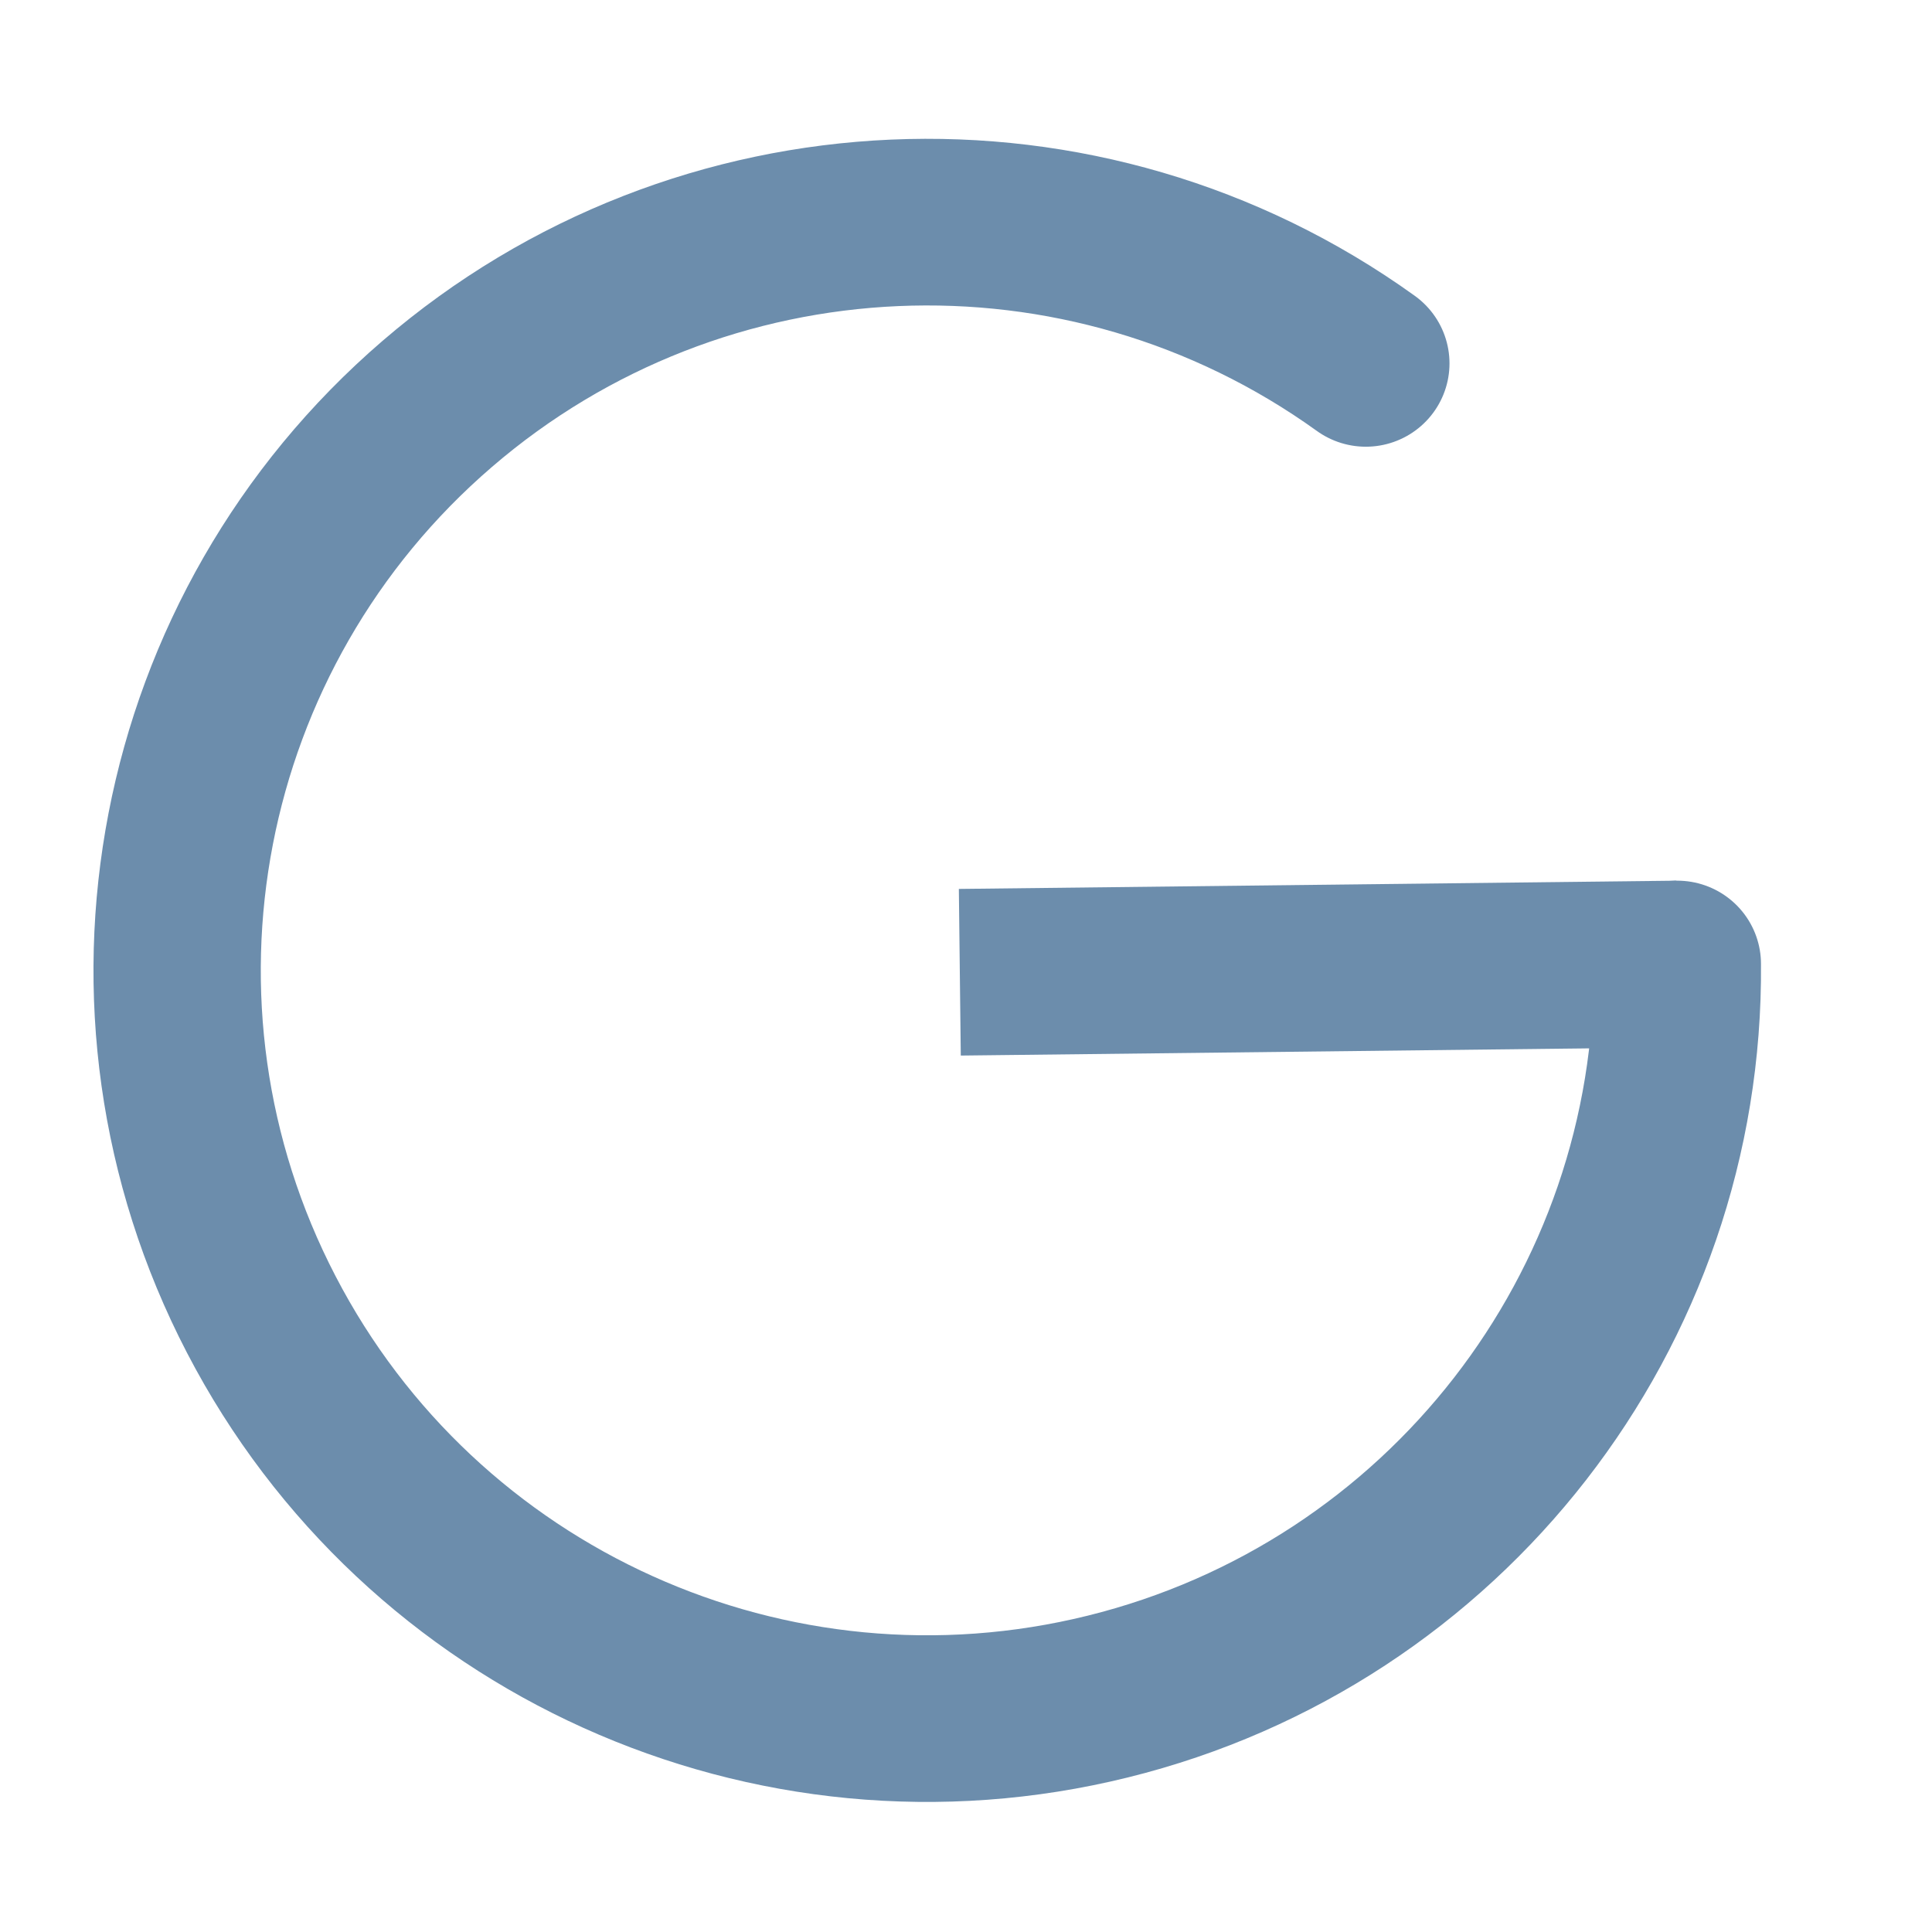
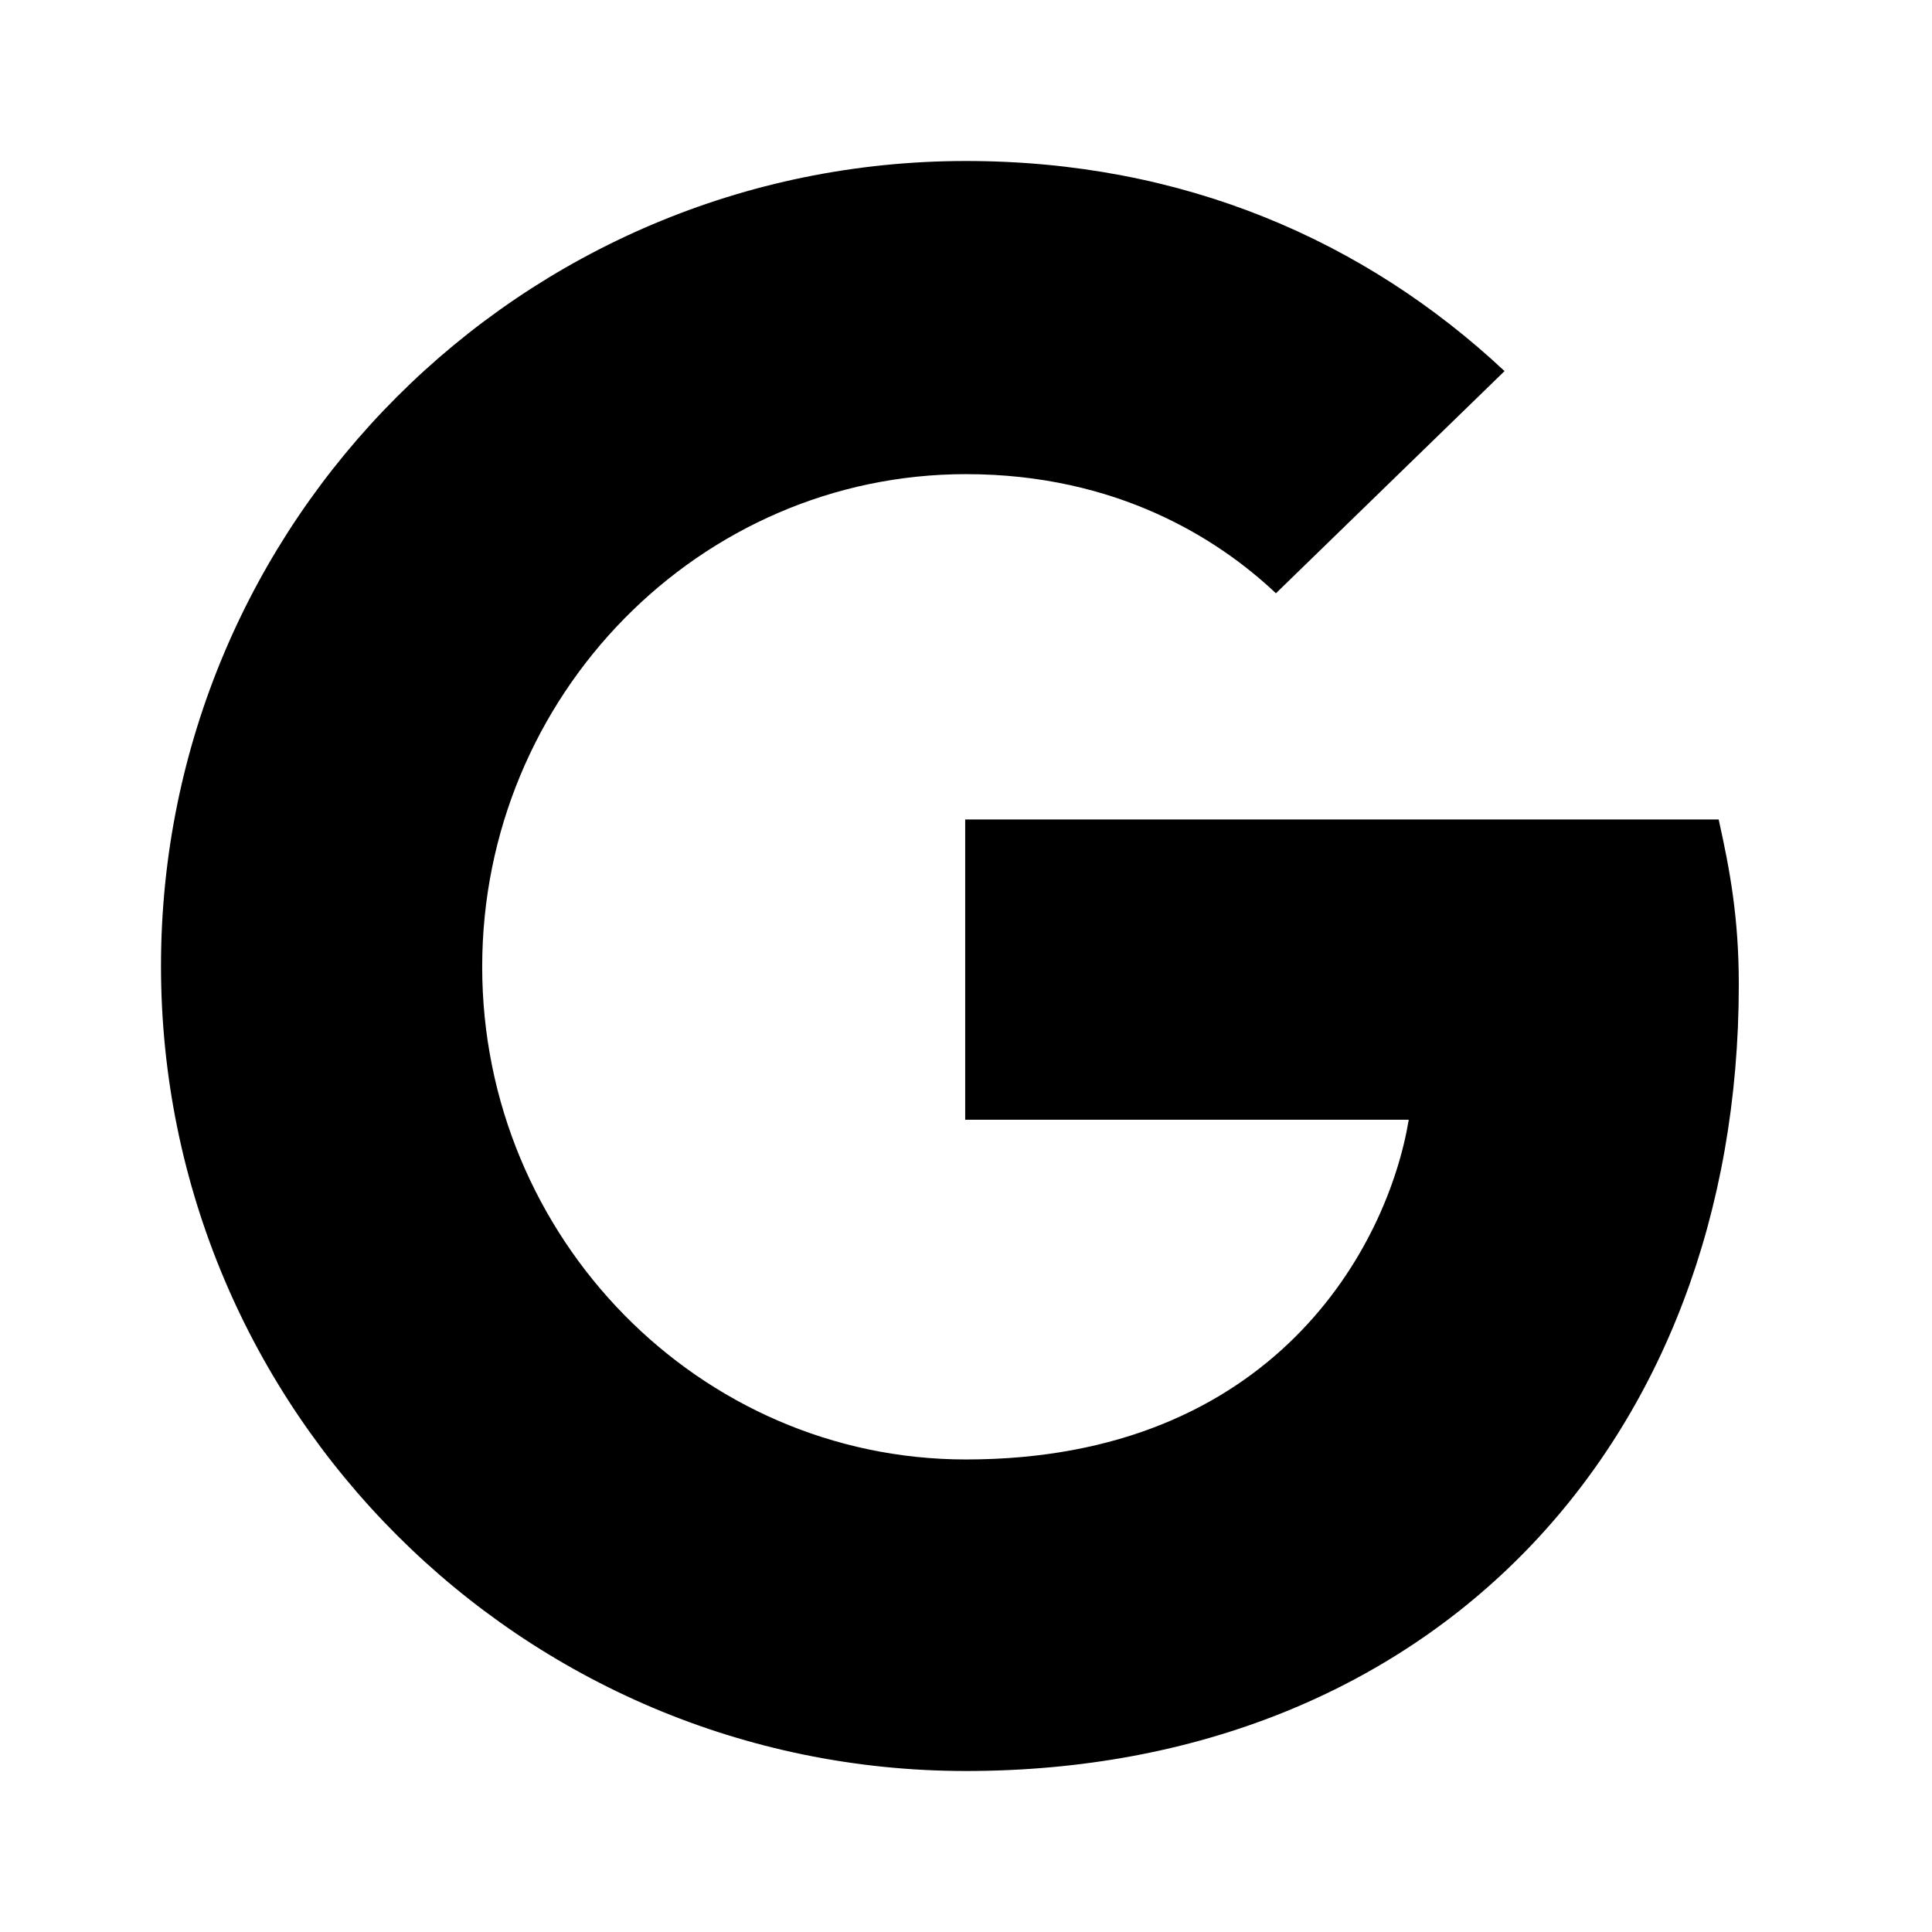
- <svg xmlns="http://www.w3.org/2000/svg" id="svg16" version="1.1" height="52" width="52" viewBox="0 0 5.2 5.2">
-   <defs id="defs20">
-     </defs>
-   <g transform="matrix(0.9284655,0,0,0.9247991,0.1749213,0.1975312)" style="stroke:#6c8dac;stroke-width:0.485;stroke-miterlimit:4;stroke-dasharray:none;stroke-opacity:1" id="g1929">
-     <path style="fill:#ff8080;fill-opacity:0;stroke:#6c8dac;stroke-width:0.485;stroke-linecap:round;stroke-linejoin:round;stroke-miterlimit:4;stroke-dasharray:none;stroke-opacity:1;paint-order:stroke markers fill" id="path1911" d="M 4.674,2.592 A 2.174,2.177 0 0 1 3.023,4.724 2.174,2.177 0 0 1 0.569,3.612 2.174,2.177 0 0 1 1.079,0.962 2.174,2.177 0 0 1 3.771,0.844" />
-     <path style="fill:none;stroke:#6c8dac;stroke-width:0.485;stroke-linecap:butt;stroke-linejoin:miter;stroke-miterlimit:4;stroke-dasharray:none;stroke-opacity:1" d="m 2.594,2.616 c 0,0 2.08,-0.024 2.08,-0.024" id="path1923" />
+ <svg xmlns="http://www.w3.org/2000/svg" width="24px" height="24px" viewBox="0 0 24 24" version="1.1">
+   <g id="brand" stroke="none" stroke-width="1" fill="none" fill-rule="evenodd">
+     <g id="google" fill="#000000" fill-rule="nonzero">
+       <path d="M11.99,13.9 L11.99,10.18 L21.35,10.18 C21.49,10.81 21.6,11.4 21.6,12.23 C21.6,17.94 17.77,22 12,22 C6.48,22 2,17.52 2,12 C2,6.48 6.48,2 12,2 C14.7,2 16.96,2.99 18.69,4.61 L15.85,7.37 C15.13,6.69 13.87,5.89 12,5.89 C8.69,5.89 5.99,8.64 5.99,12.01 C5.99,15.38 8.69,18.13 12,18.13 C15.83,18.13 17.24,15.48 17.5,13.91 L11.99,13.91 L11.99,13.9 Z" id="Shape" />
+     </g>
  </g>
</svg>
